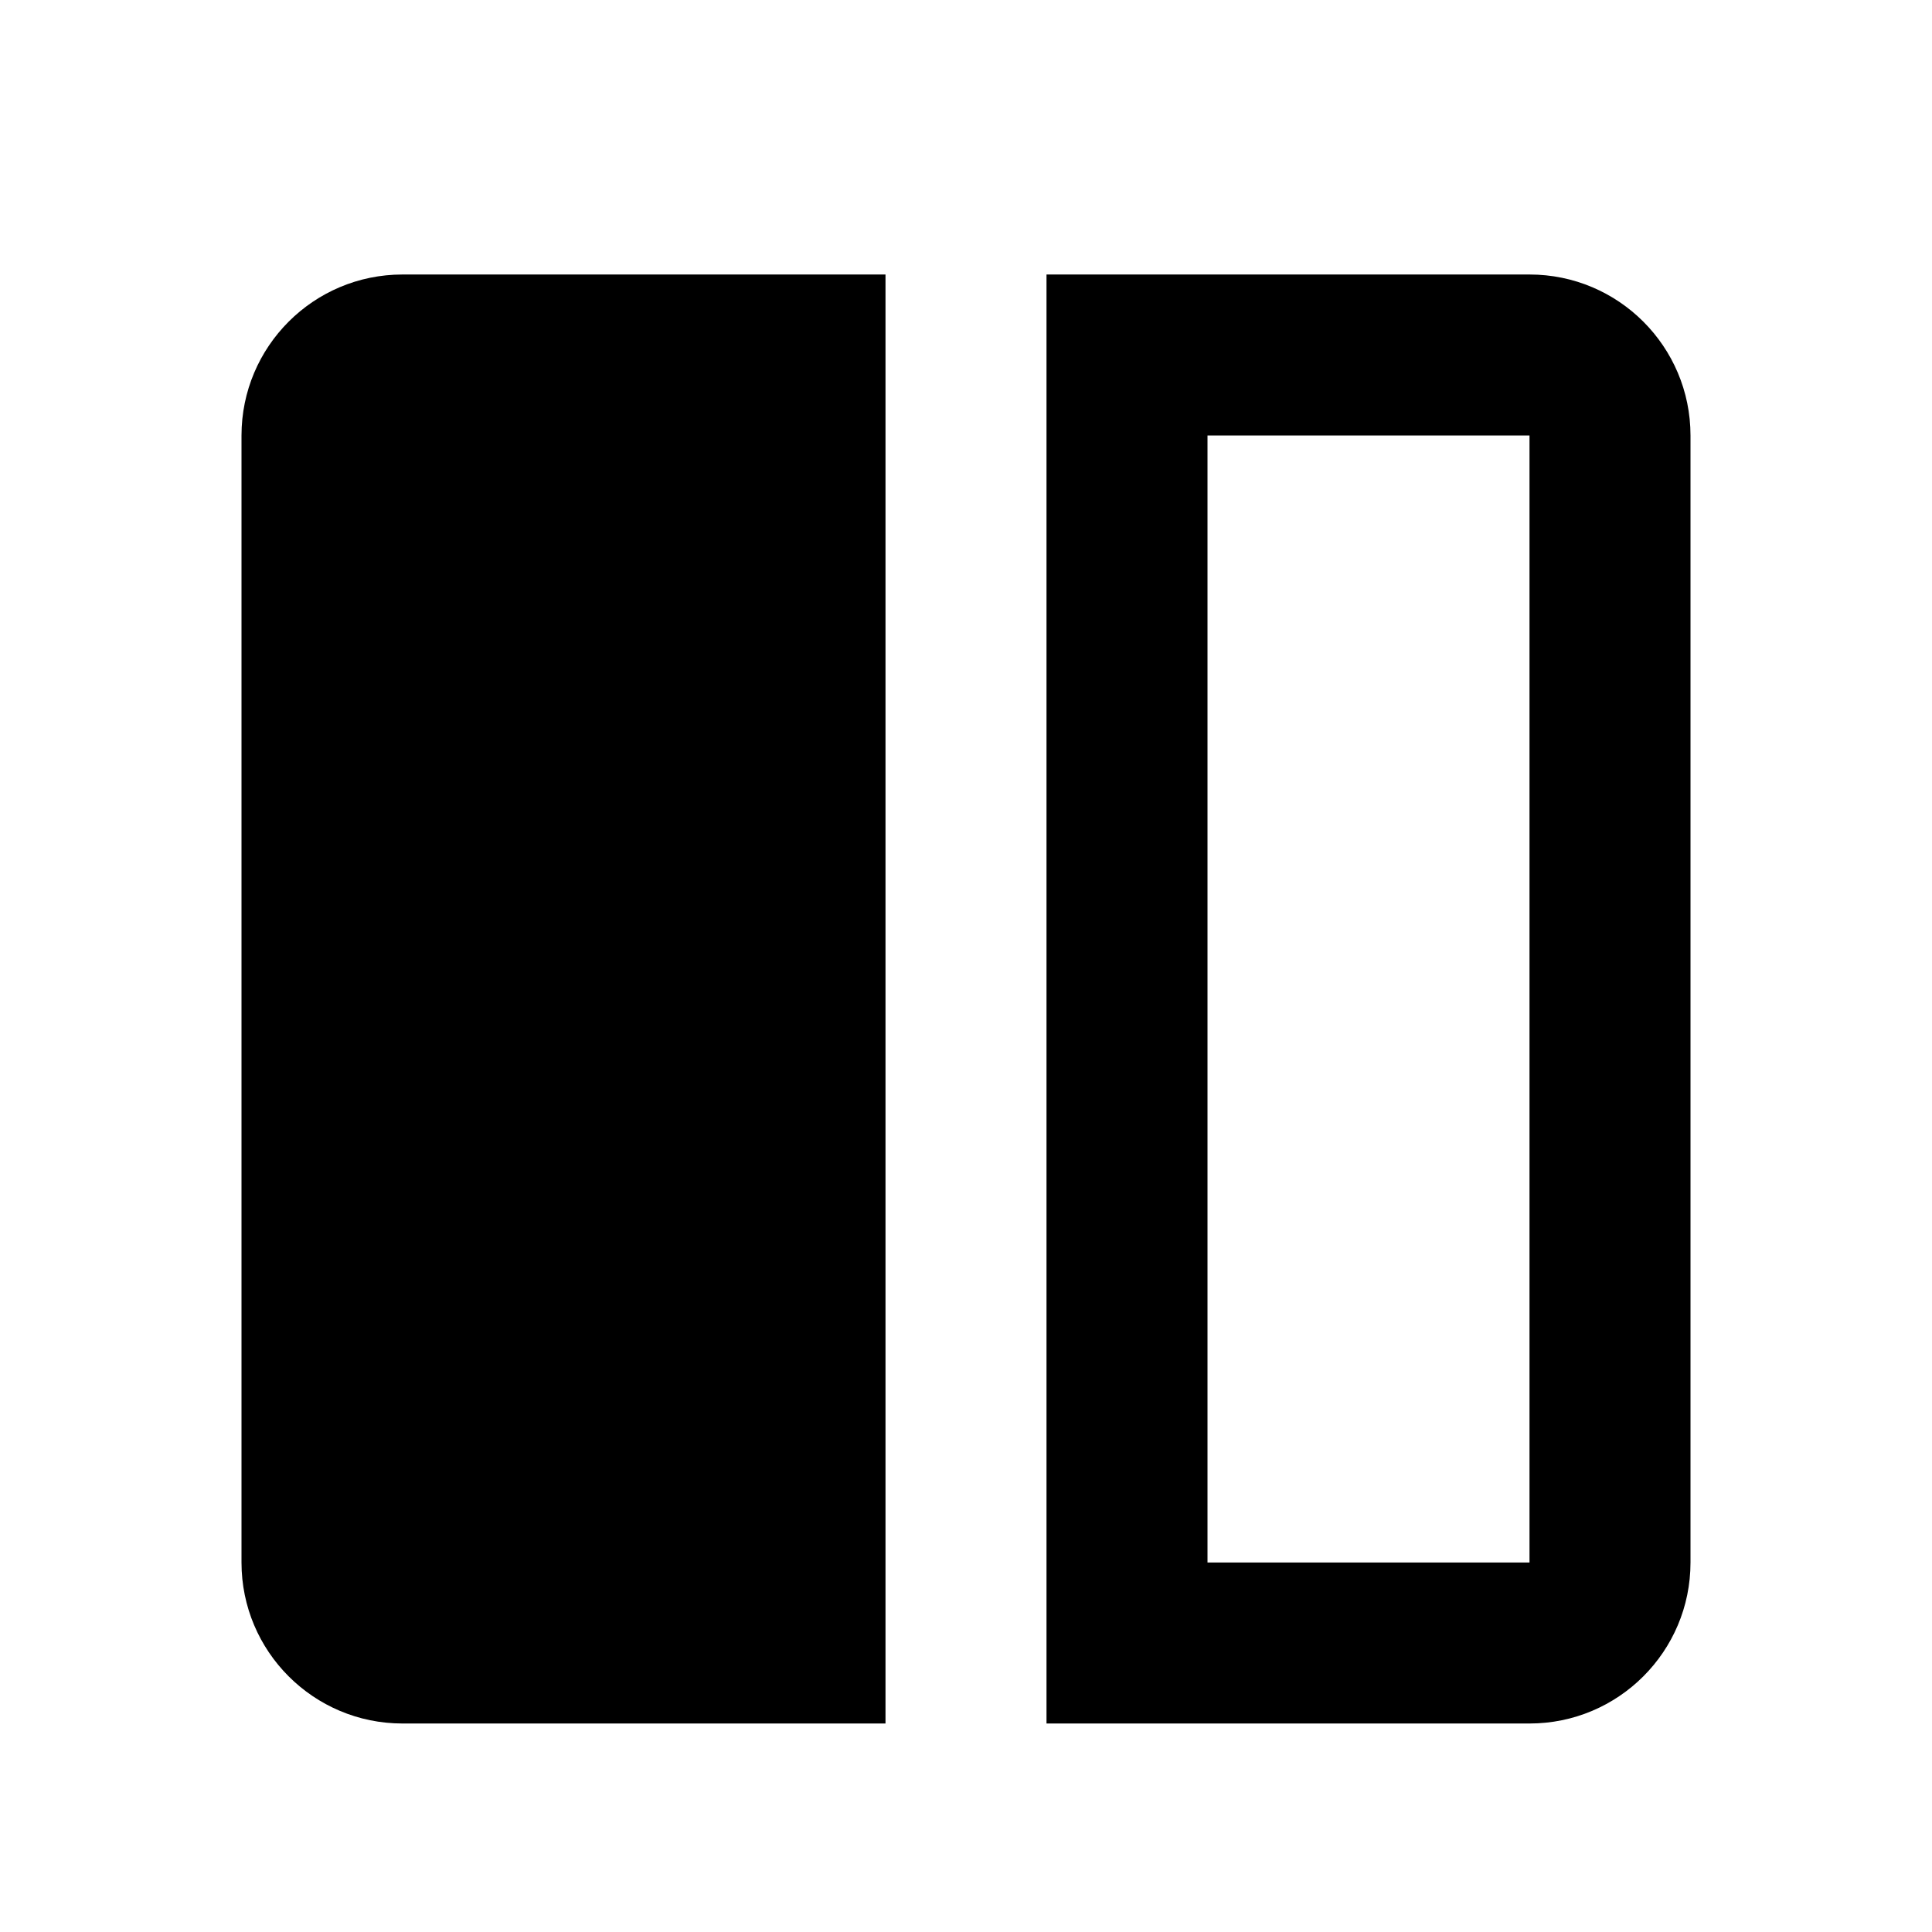
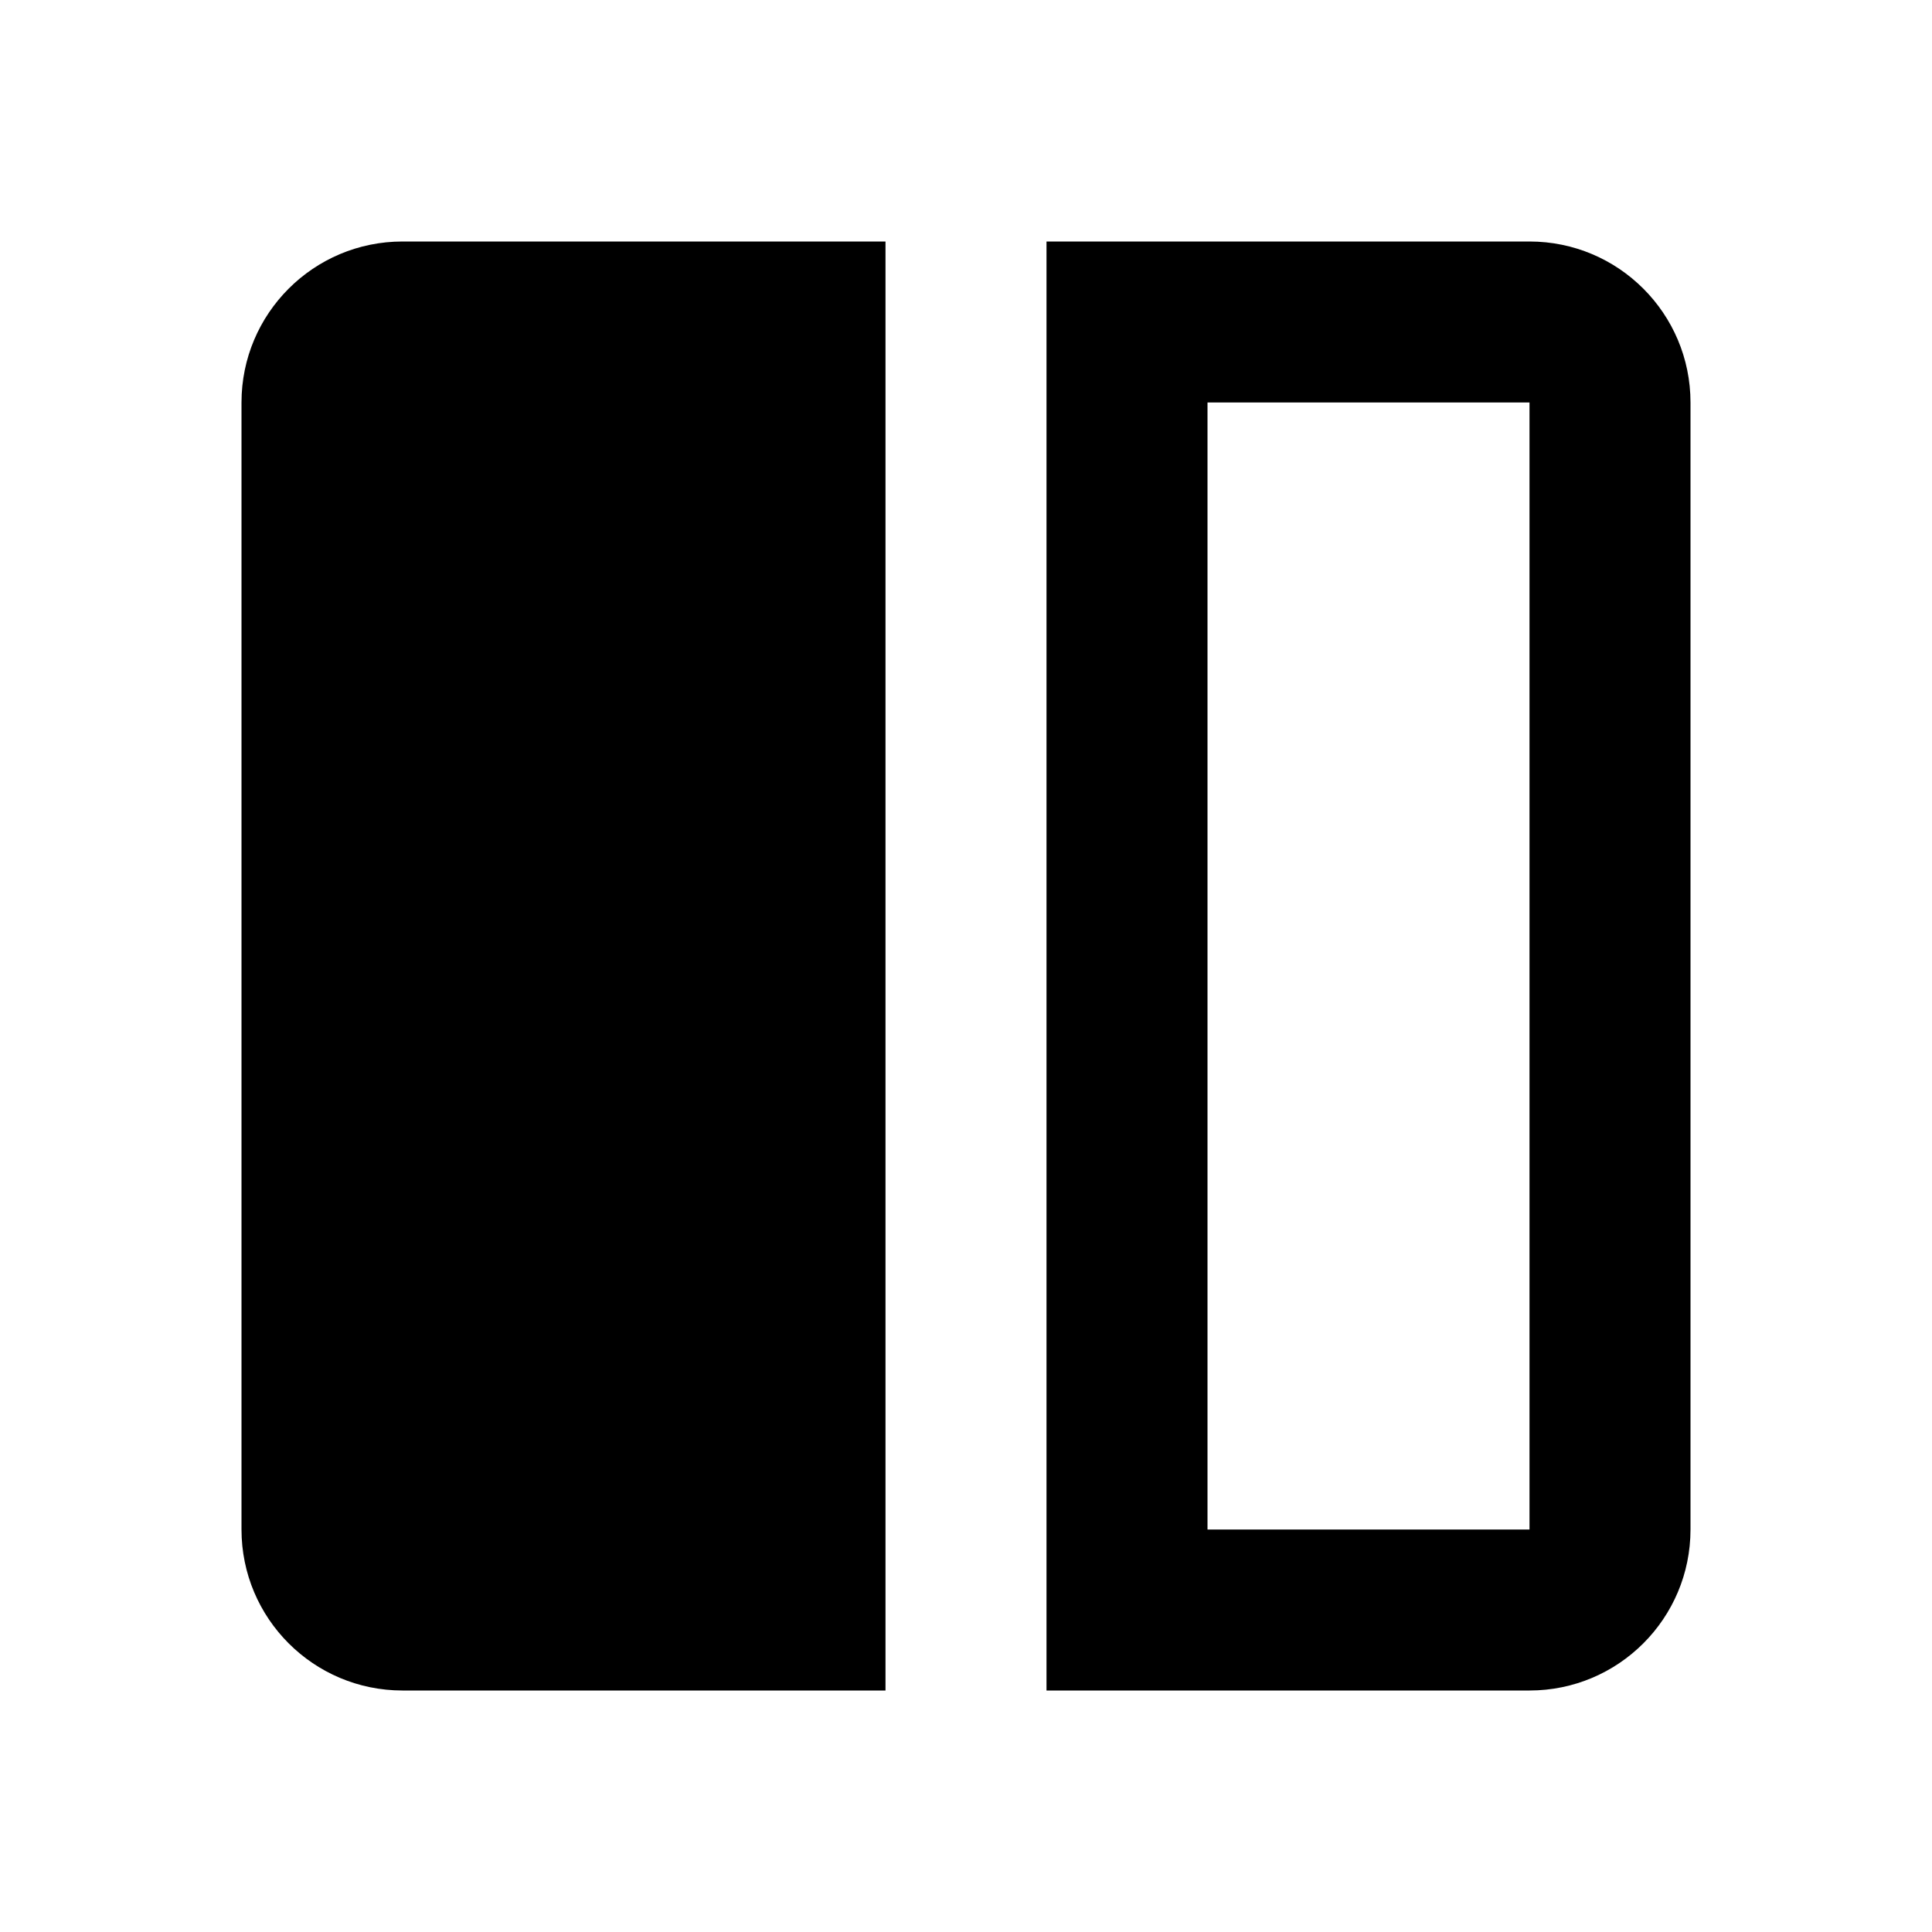
<svg xmlns="http://www.w3.org/2000/svg" width="24" height="24" viewBox="0 0 24 24">
-   <path d="M5 3.41a2 2 0 00-2 2v14a2 2 0 002 2h6v-18H5z" />
-   <path fill-rule="evenodd" d="M13 21.41v-18h6a2 2 0 012 2v14a2 2 0 01-2 2h-6zm2-16h4v14h-4v-14z" clip-rule="evenodd" />
+   <path d="M5 3a2 2 0 0 0-2 2v14a2 2 0 0 0 2 2h6V3Z" />
+   <path fill-rule="evenodd" d="M13 21V3h6a2 2 0 0 1 2 2v14a2 2 0 0 1-2 2zm2-16h4v14h-4z" clip-rule="evenodd" />
</svg>
